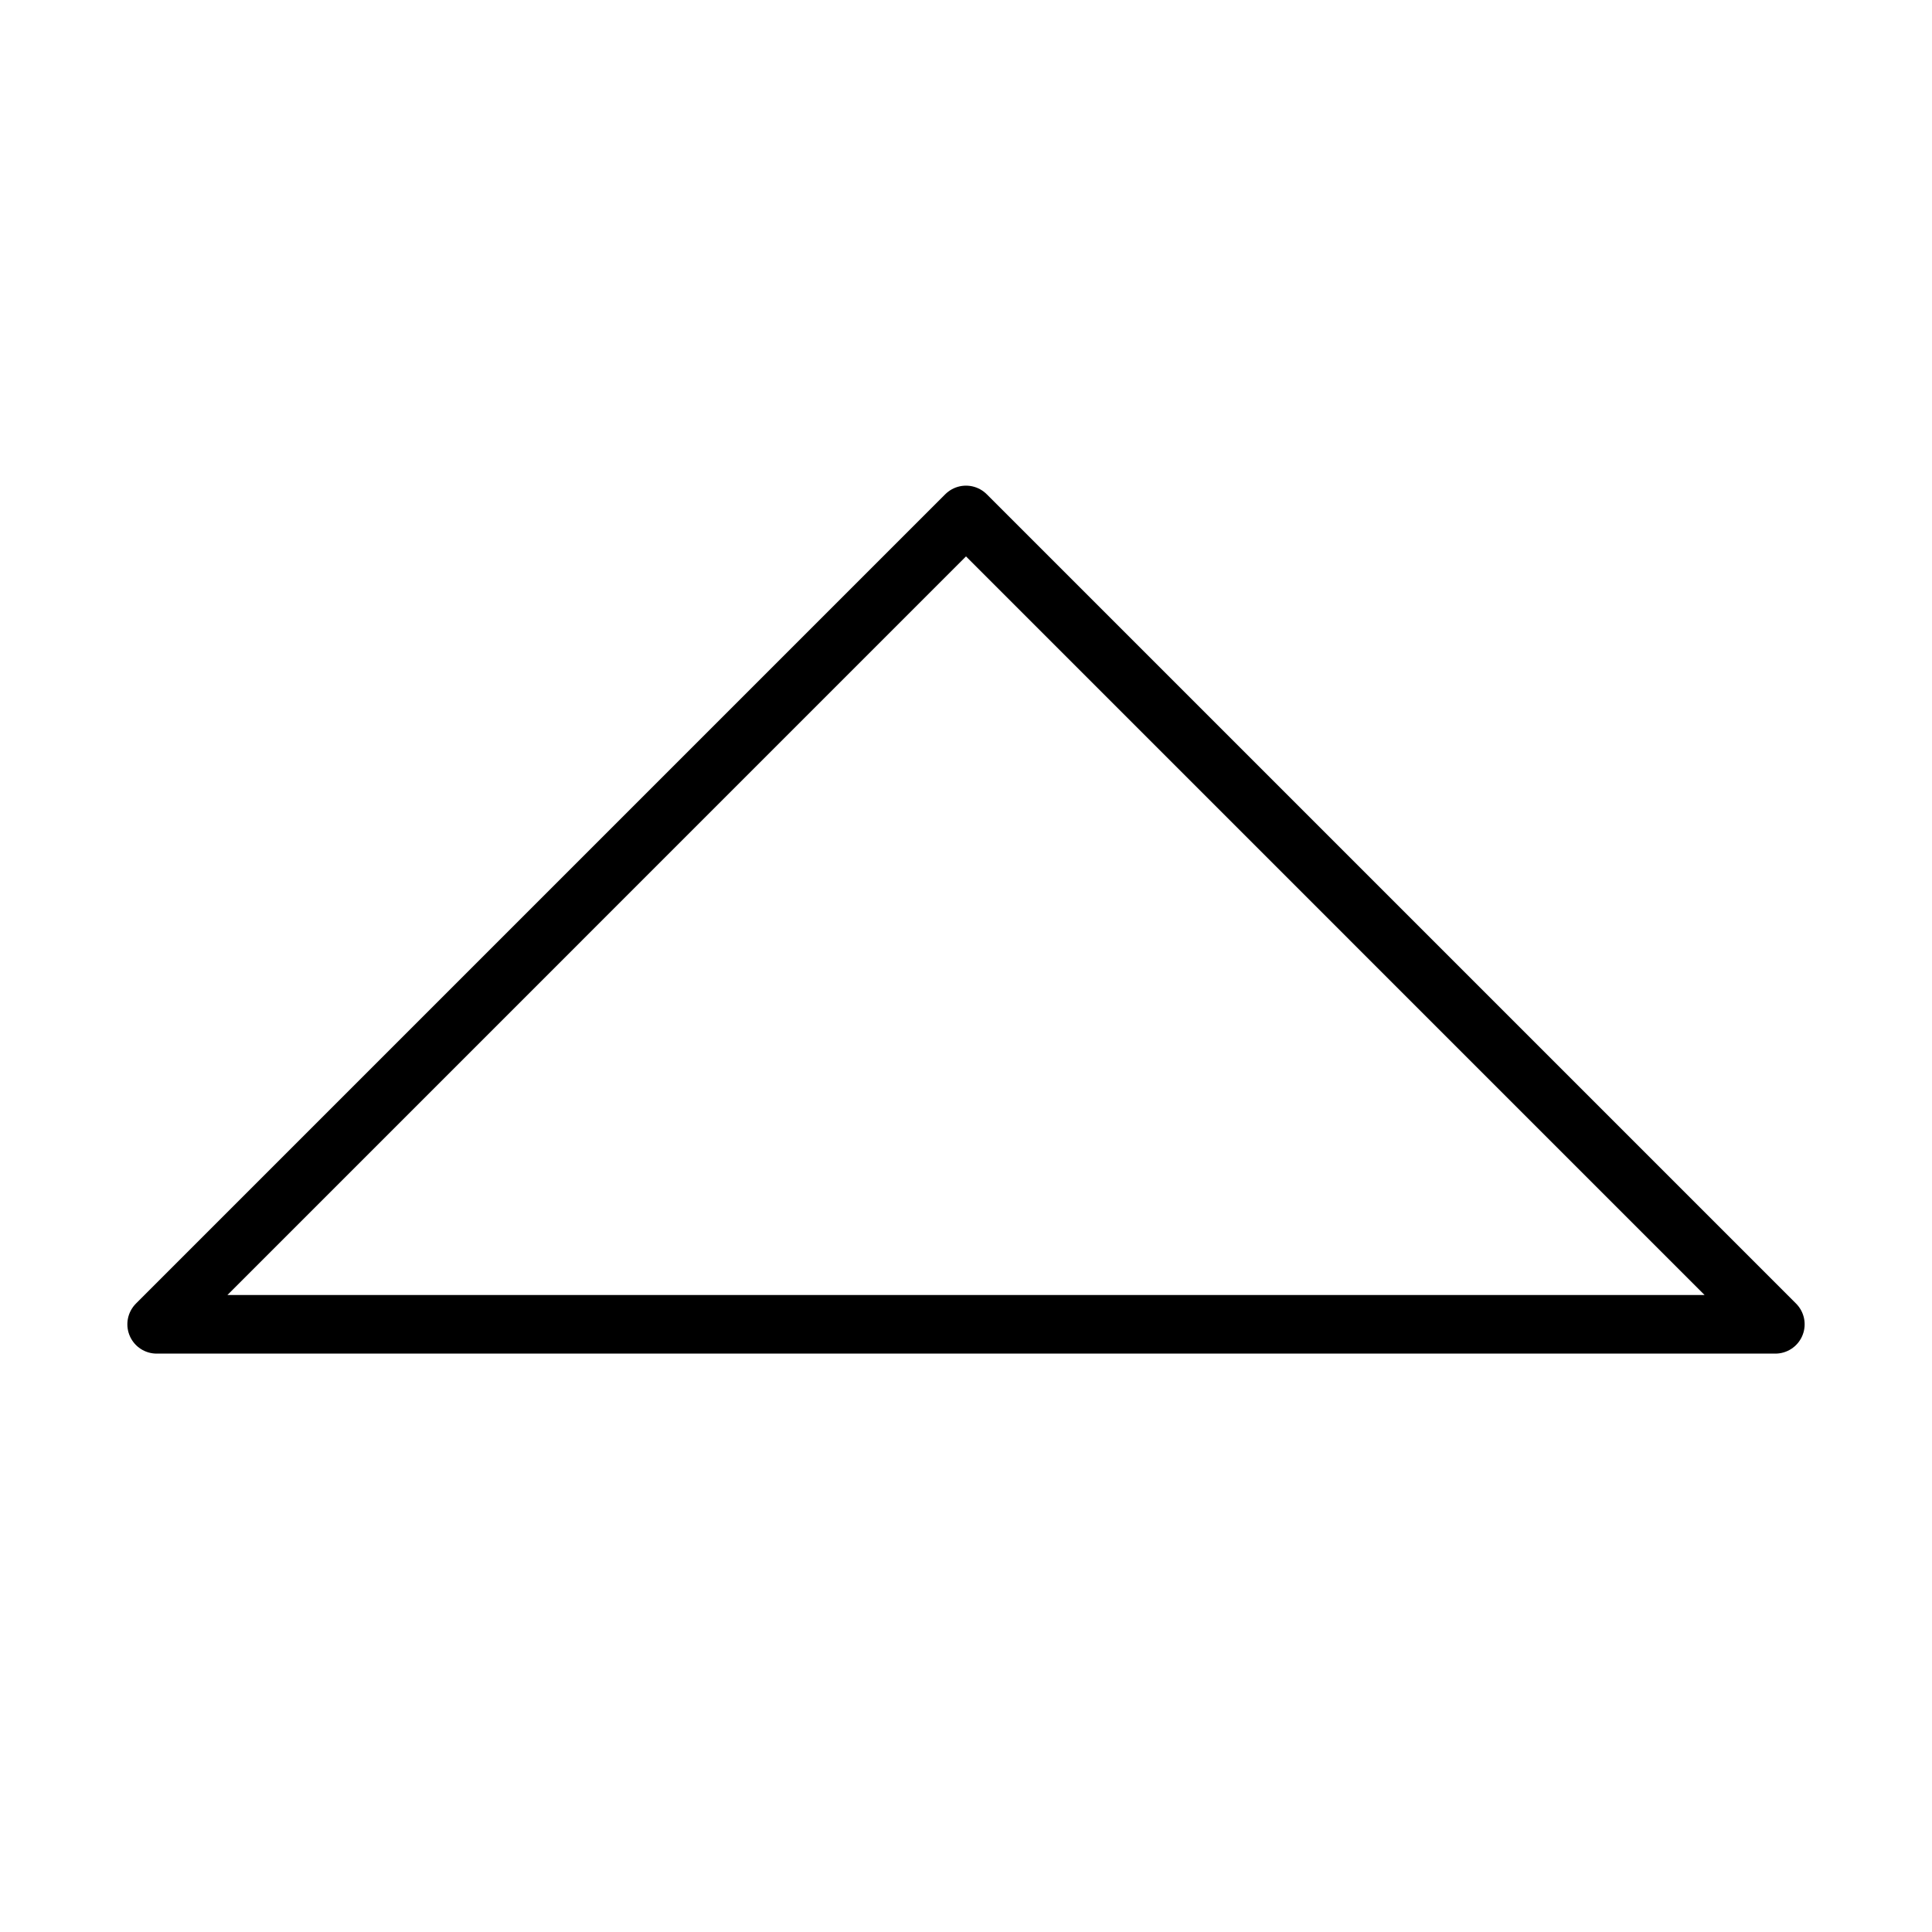
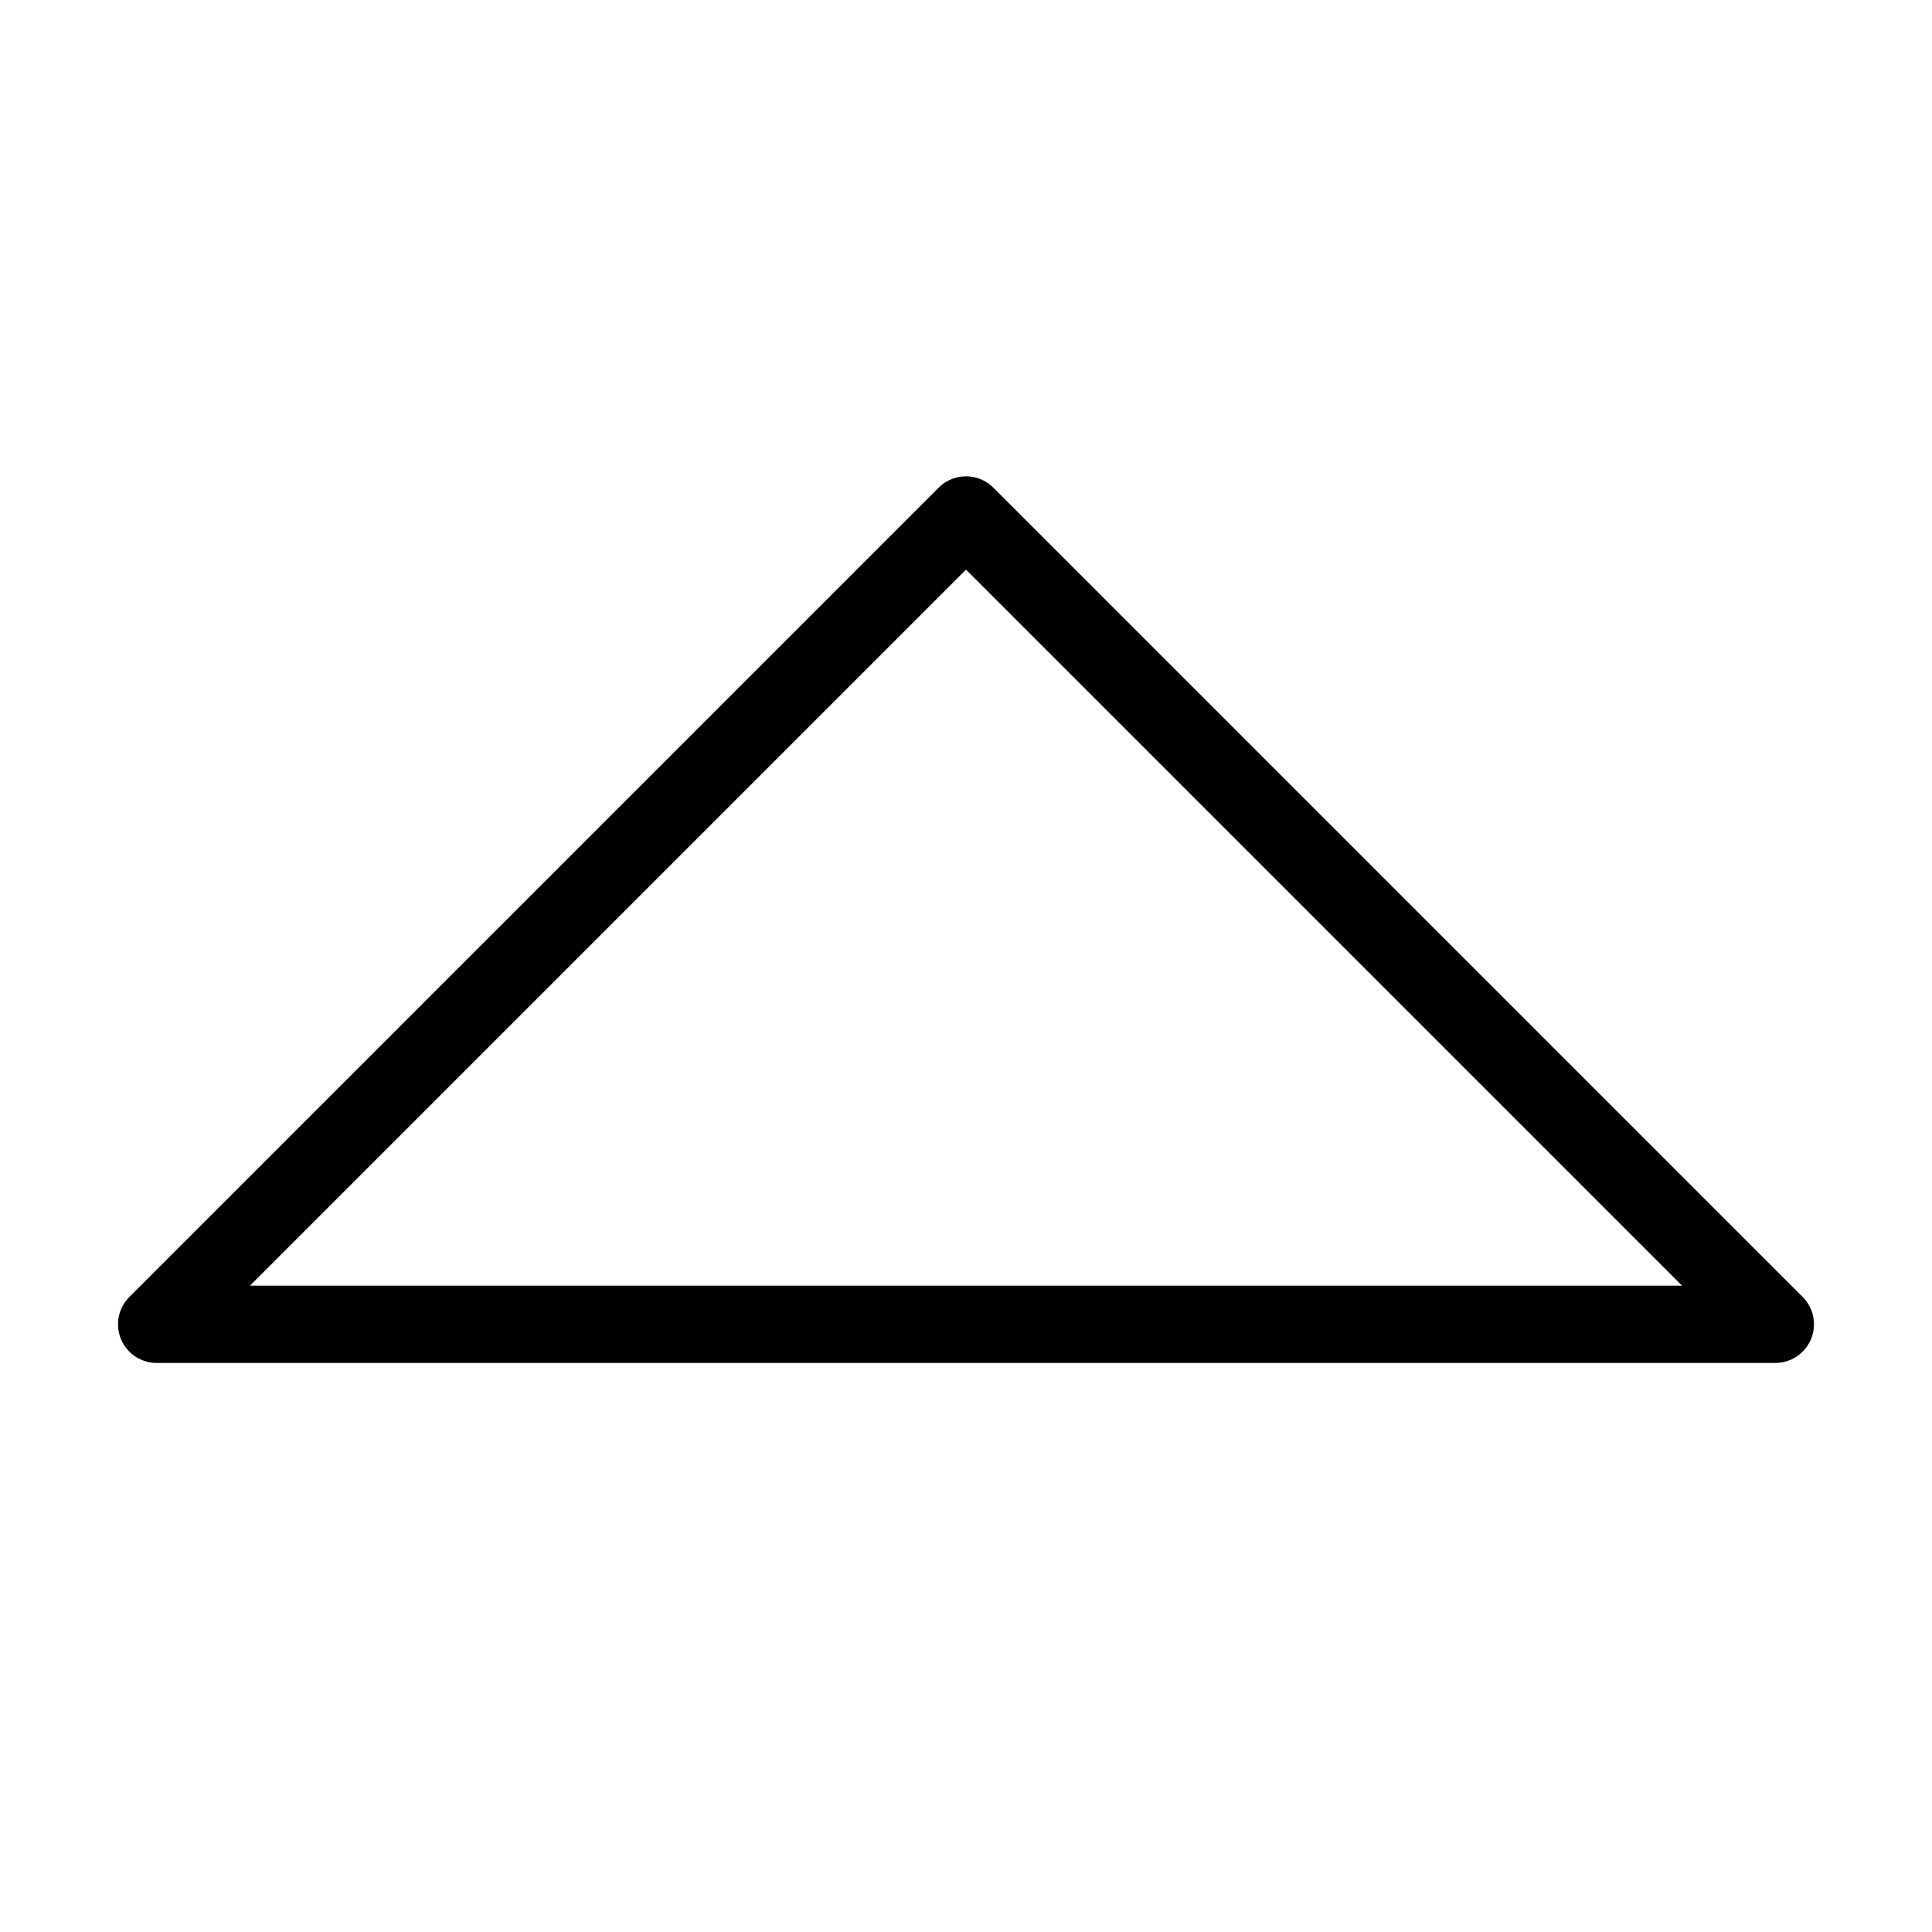
<svg xmlns="http://www.w3.org/2000/svg" width="500" height="500" viewBox="0 0 500 500" version="1.1" id="svg1">
  <defs id="defs1" />
  <g id="layer1" />
  <g id="layer2">
-     <path id="rect4" style="fill:none;stroke:#000000;stroke-width:15.171;stroke-linecap:round;stroke-linejoin:round;stroke-dasharray:none;stroke-opacity:1" d="M 250,133.272 40.545,342.727 H 459.455 Z" />
+     <path id="rect4" style="fill:none;stroke:#000000;stroke-width:20;stroke-linecap:round;stroke-linejoin:round;stroke-dasharray:none;stroke-opacity:1" d="M 250,133.272 40.545,342.727 H 459.455 Z" />
  </g>
</svg>
